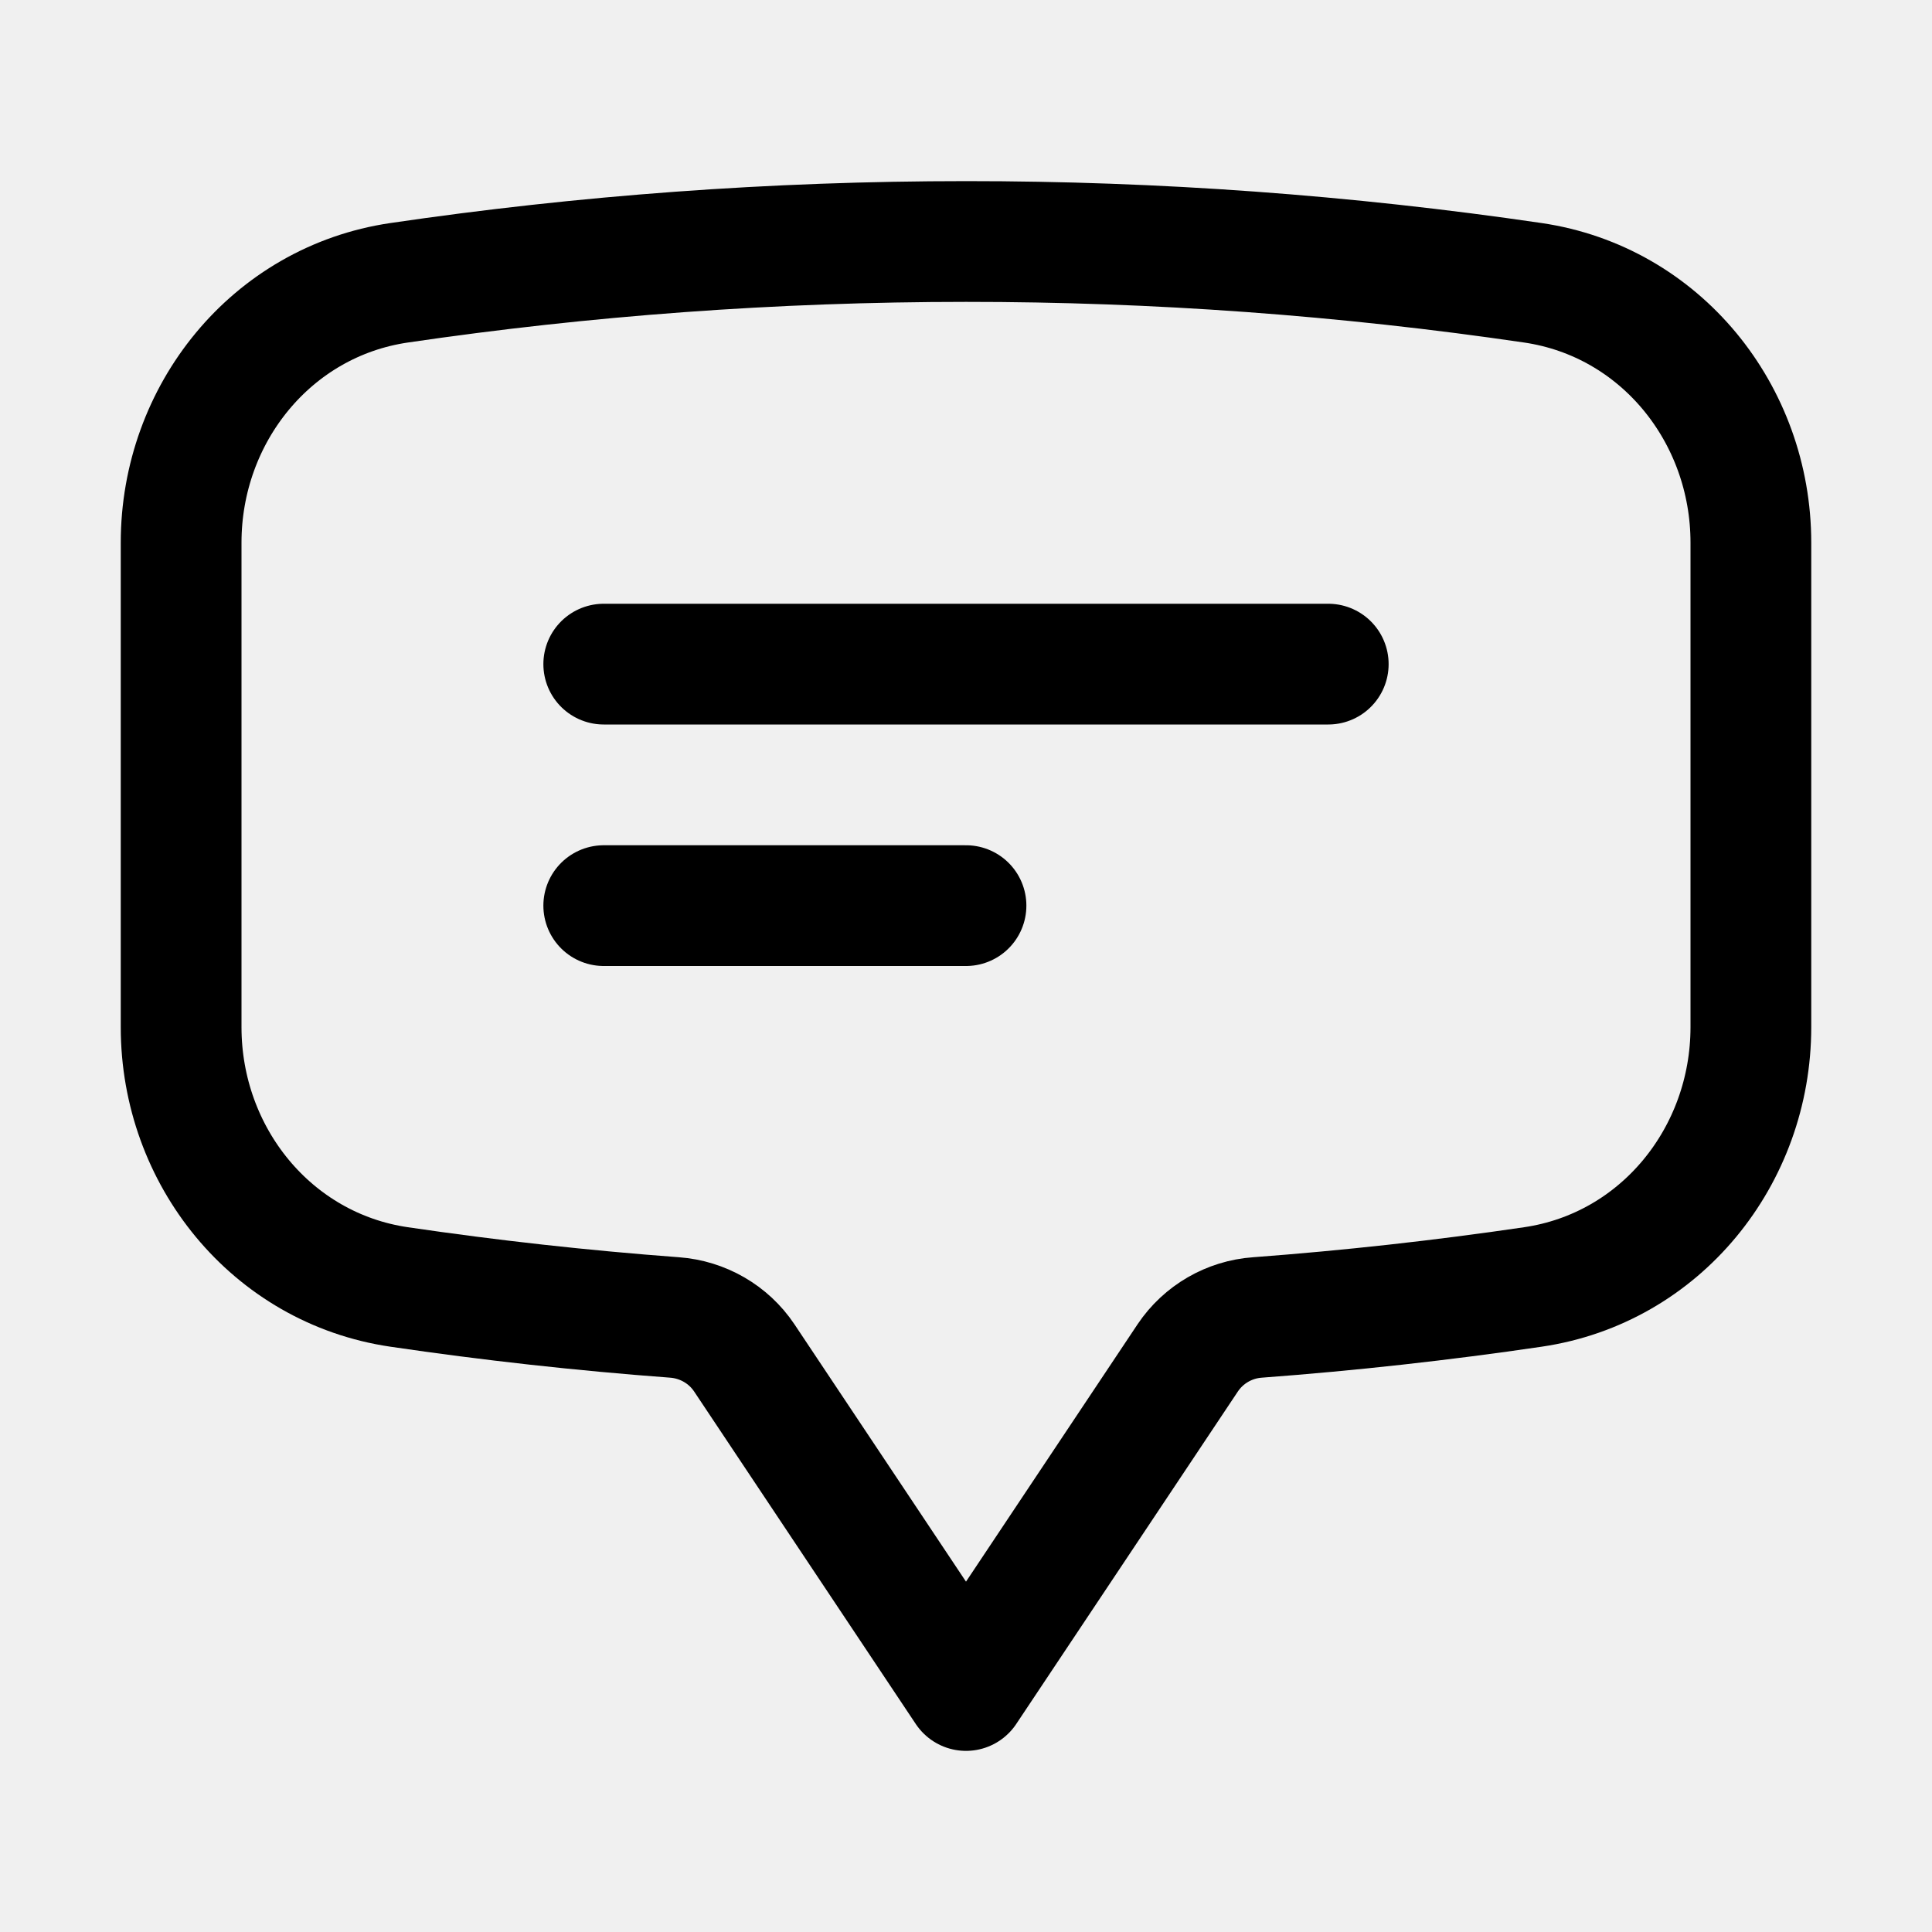
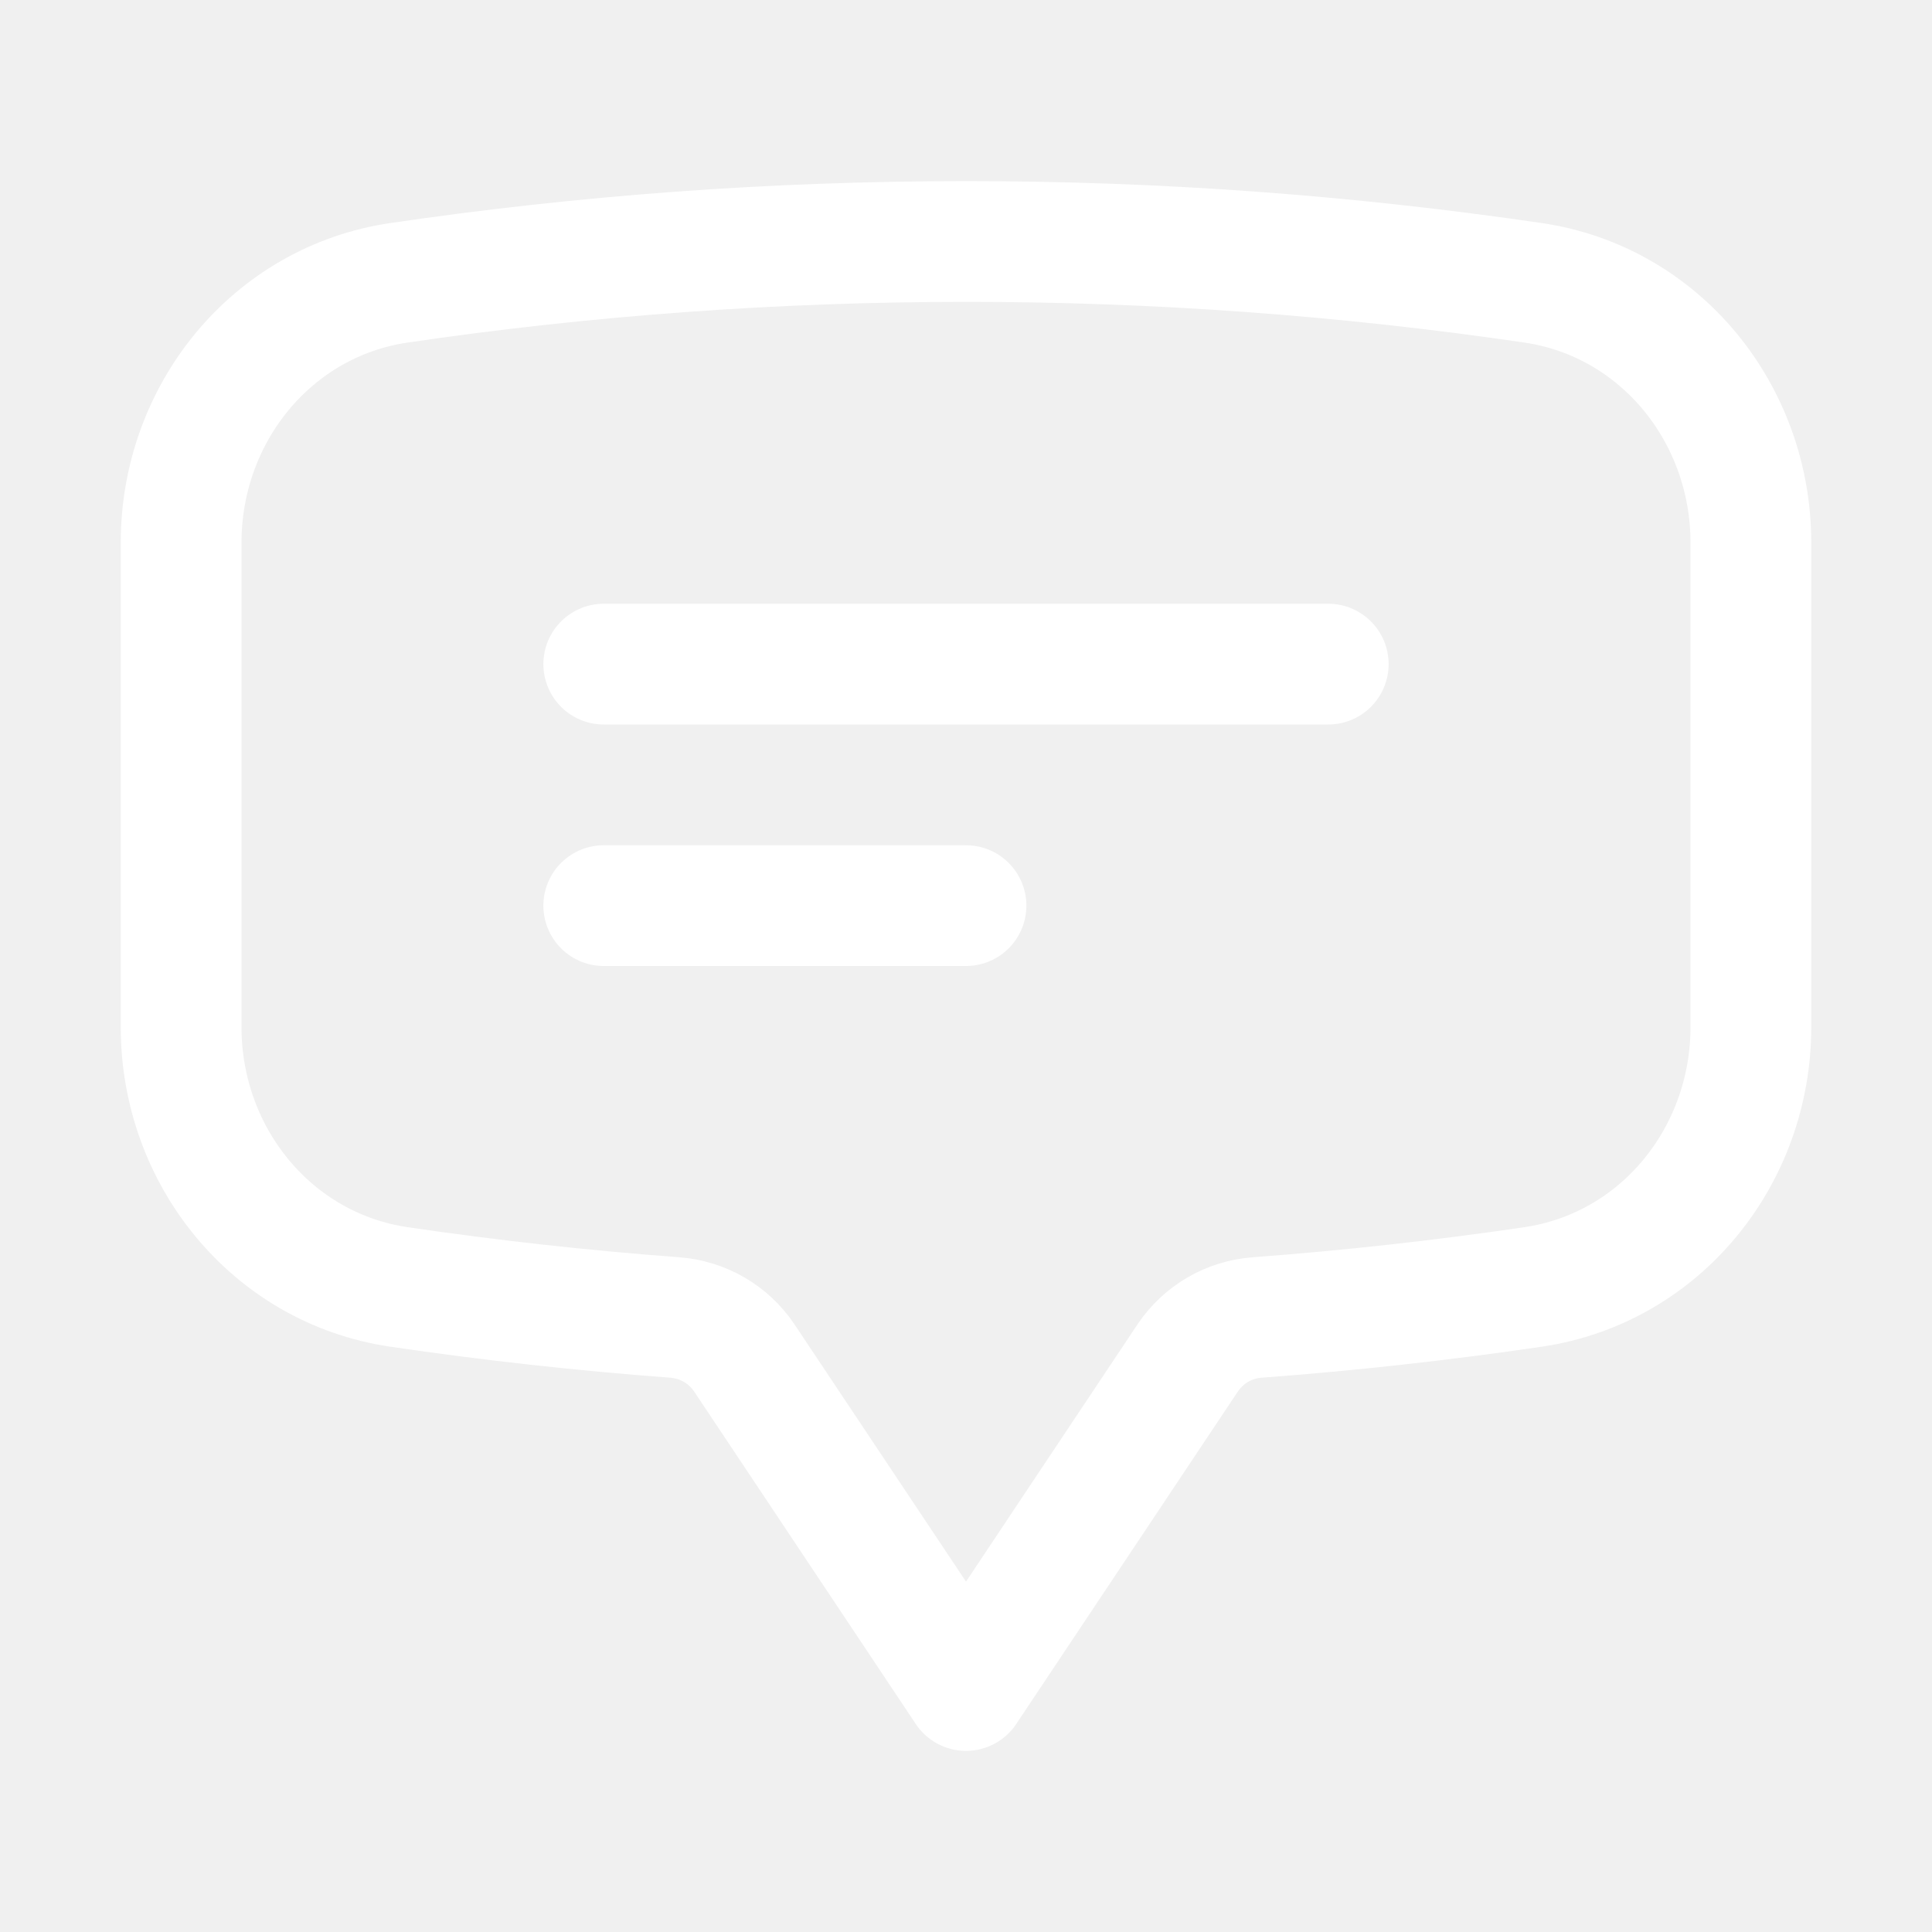
- <svg xmlns="http://www.w3.org/2000/svg" fill="none" viewBox="0 0 24 24" stroke-width="1.5" stroke="currentColor" class="size-6">
+ <svg xmlns="http://www.w3.org/2000/svg" fill="none" viewBox="0 0 24 24" stroke-width="1.5" stroke="#FFFFFF" class="size-6">
  <path stroke-linecap="round" stroke-linejoin="round" d="M7.5 8.25h9m-9 3H12m-9.75 1.51c0 1.6 1.123 2.994 2.707 3.227 1.129.166 2.27.293 3.423.379.35.026.67.21.865.501L12 21l2.755-4.133a1.14 1.14 0 0 1 .865-.501 48.172 48.172 0 0 0 3.423-.379c1.584-.233 2.707-1.626 2.707-3.228V6.741c0-1.602-1.123-2.995-2.707-3.228A48.394 48.394 0 0 0 12 3c-2.392 0-4.744.175-7.043.513C3.373 3.746 2.25 5.14 2.25 6.741v6.018Z" />
</svg>
